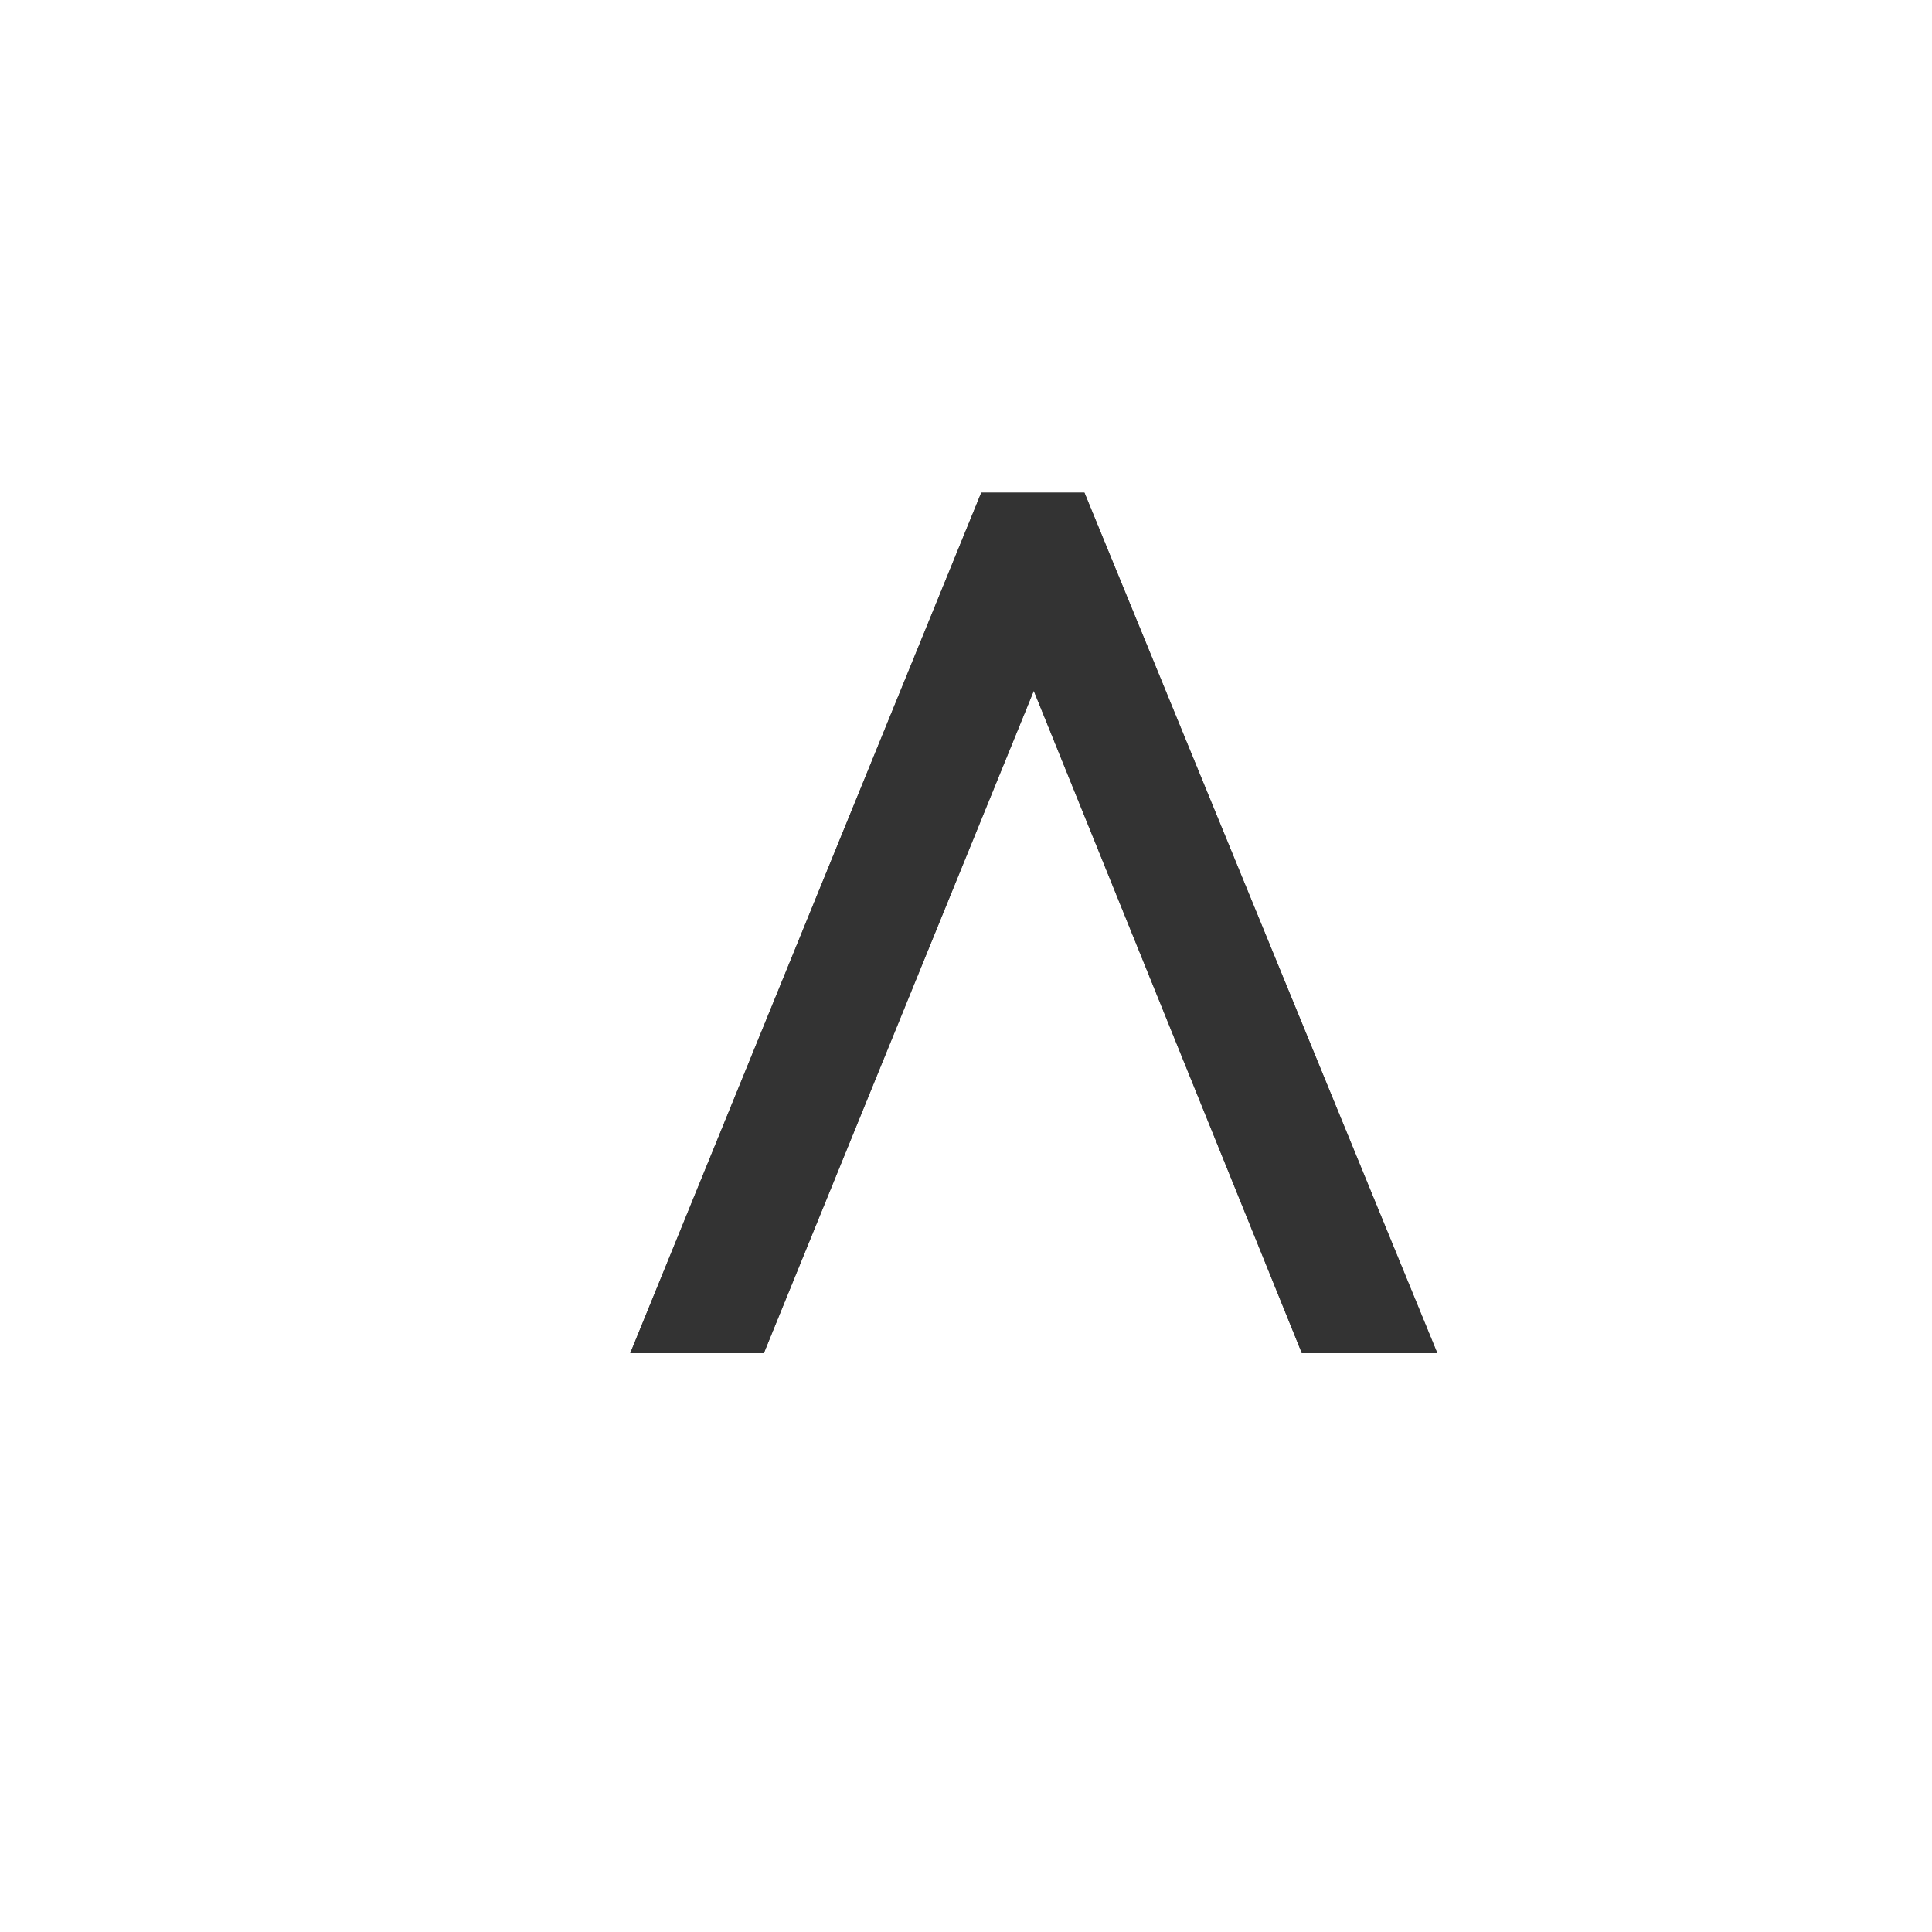
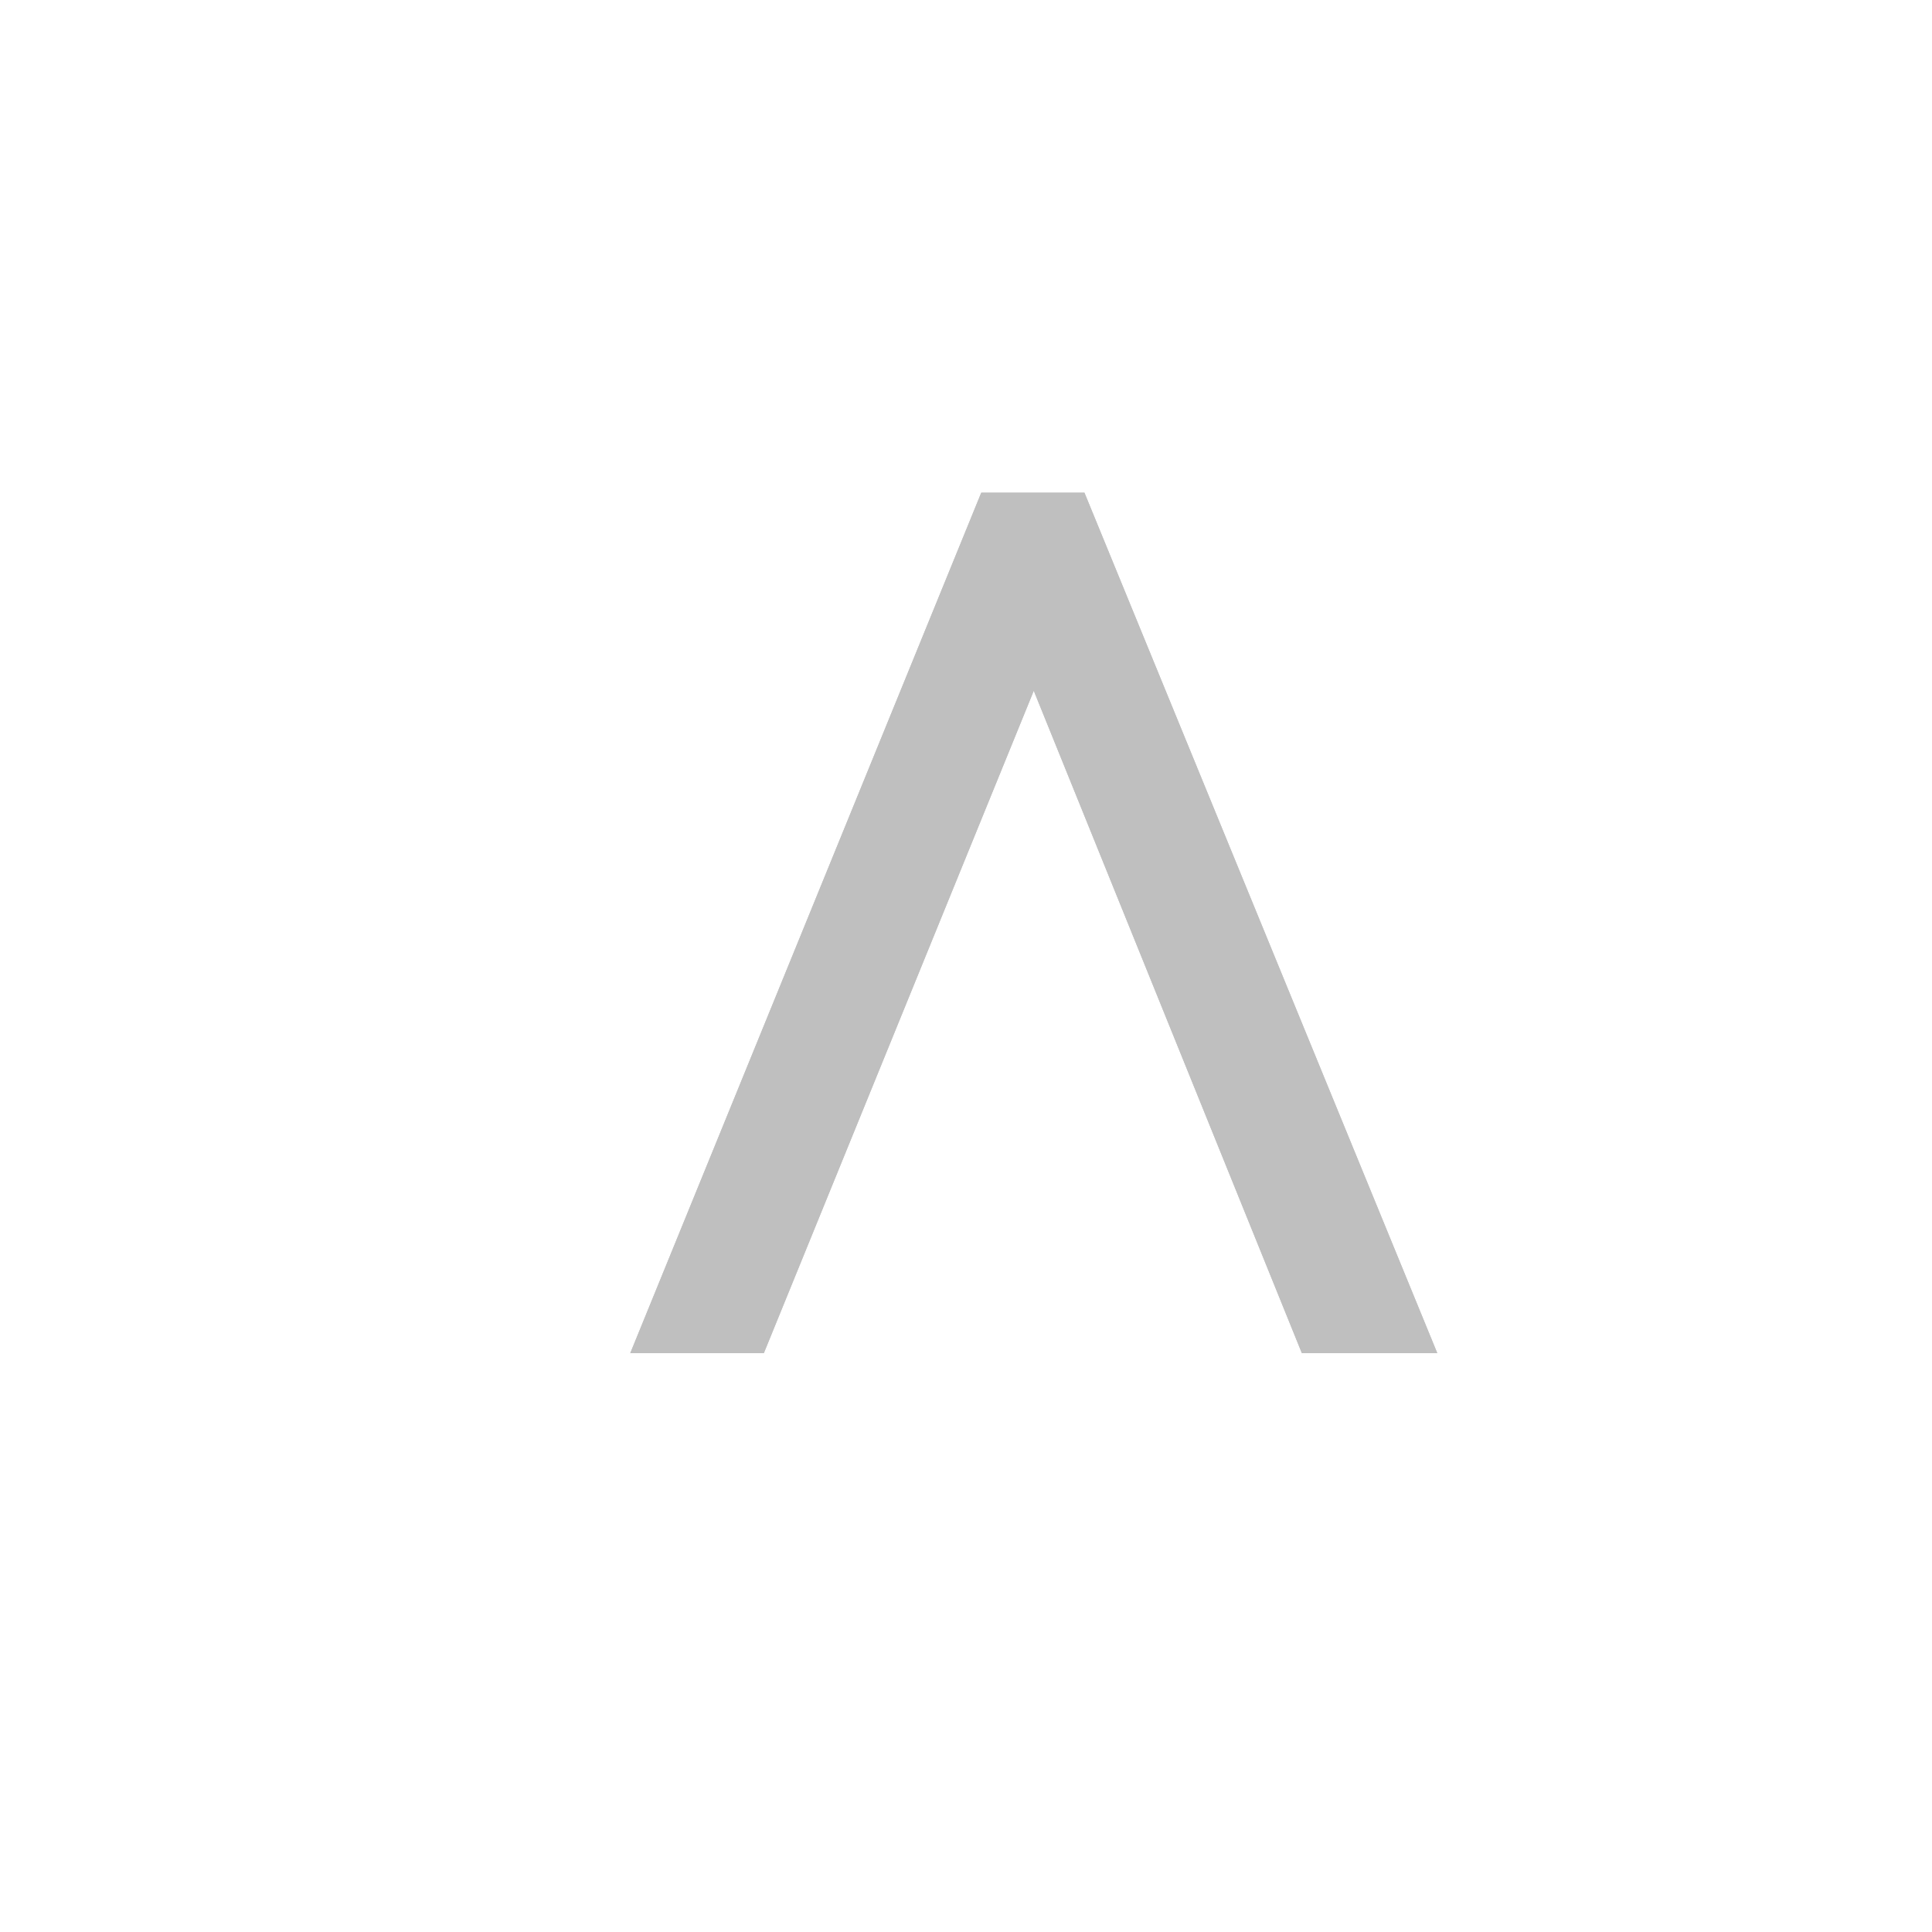
- <svg xmlns="http://www.w3.org/2000/svg" t="1635678234421" class="icon" viewBox="0 0 1024 1024" version="1.1" p-id="3827" width="200" height="200">
+ <svg xmlns="http://www.w3.org/2000/svg" t="1635680847274" class="icon" viewBox="0 0 1024 1024" version="1.1" p-id="1364" width="200" height="200">
  <defs>
    <style type="text/css" />
  </defs>
-   <path d="M761.79 717.188h-71.778l-142.09-351.075-143.067 351.075h-70.8L520.09 261.132h54.687z" fill="#333333" p-id="3828" />
-   <path d="M761.79 717.188h-71.778l-142.09-351.075-143.067 351.075h-70.8L520.09 261.132h54.687z" fill="#333333" p-id="3829" />
+   <path d="M761.79 717.188h-71.778l-142.09-351.075-143.067 351.075h-70.8L520.09 261.132h54.687z" fill="#bfbfbf" p-id="1365" />
+   <path d="M761.79 717.188h-71.778l-142.09-351.075-143.067 351.075h-70.8L520.09 261.132h54.687z" fill="#bfbfbf" p-id="1366" />
</svg>
